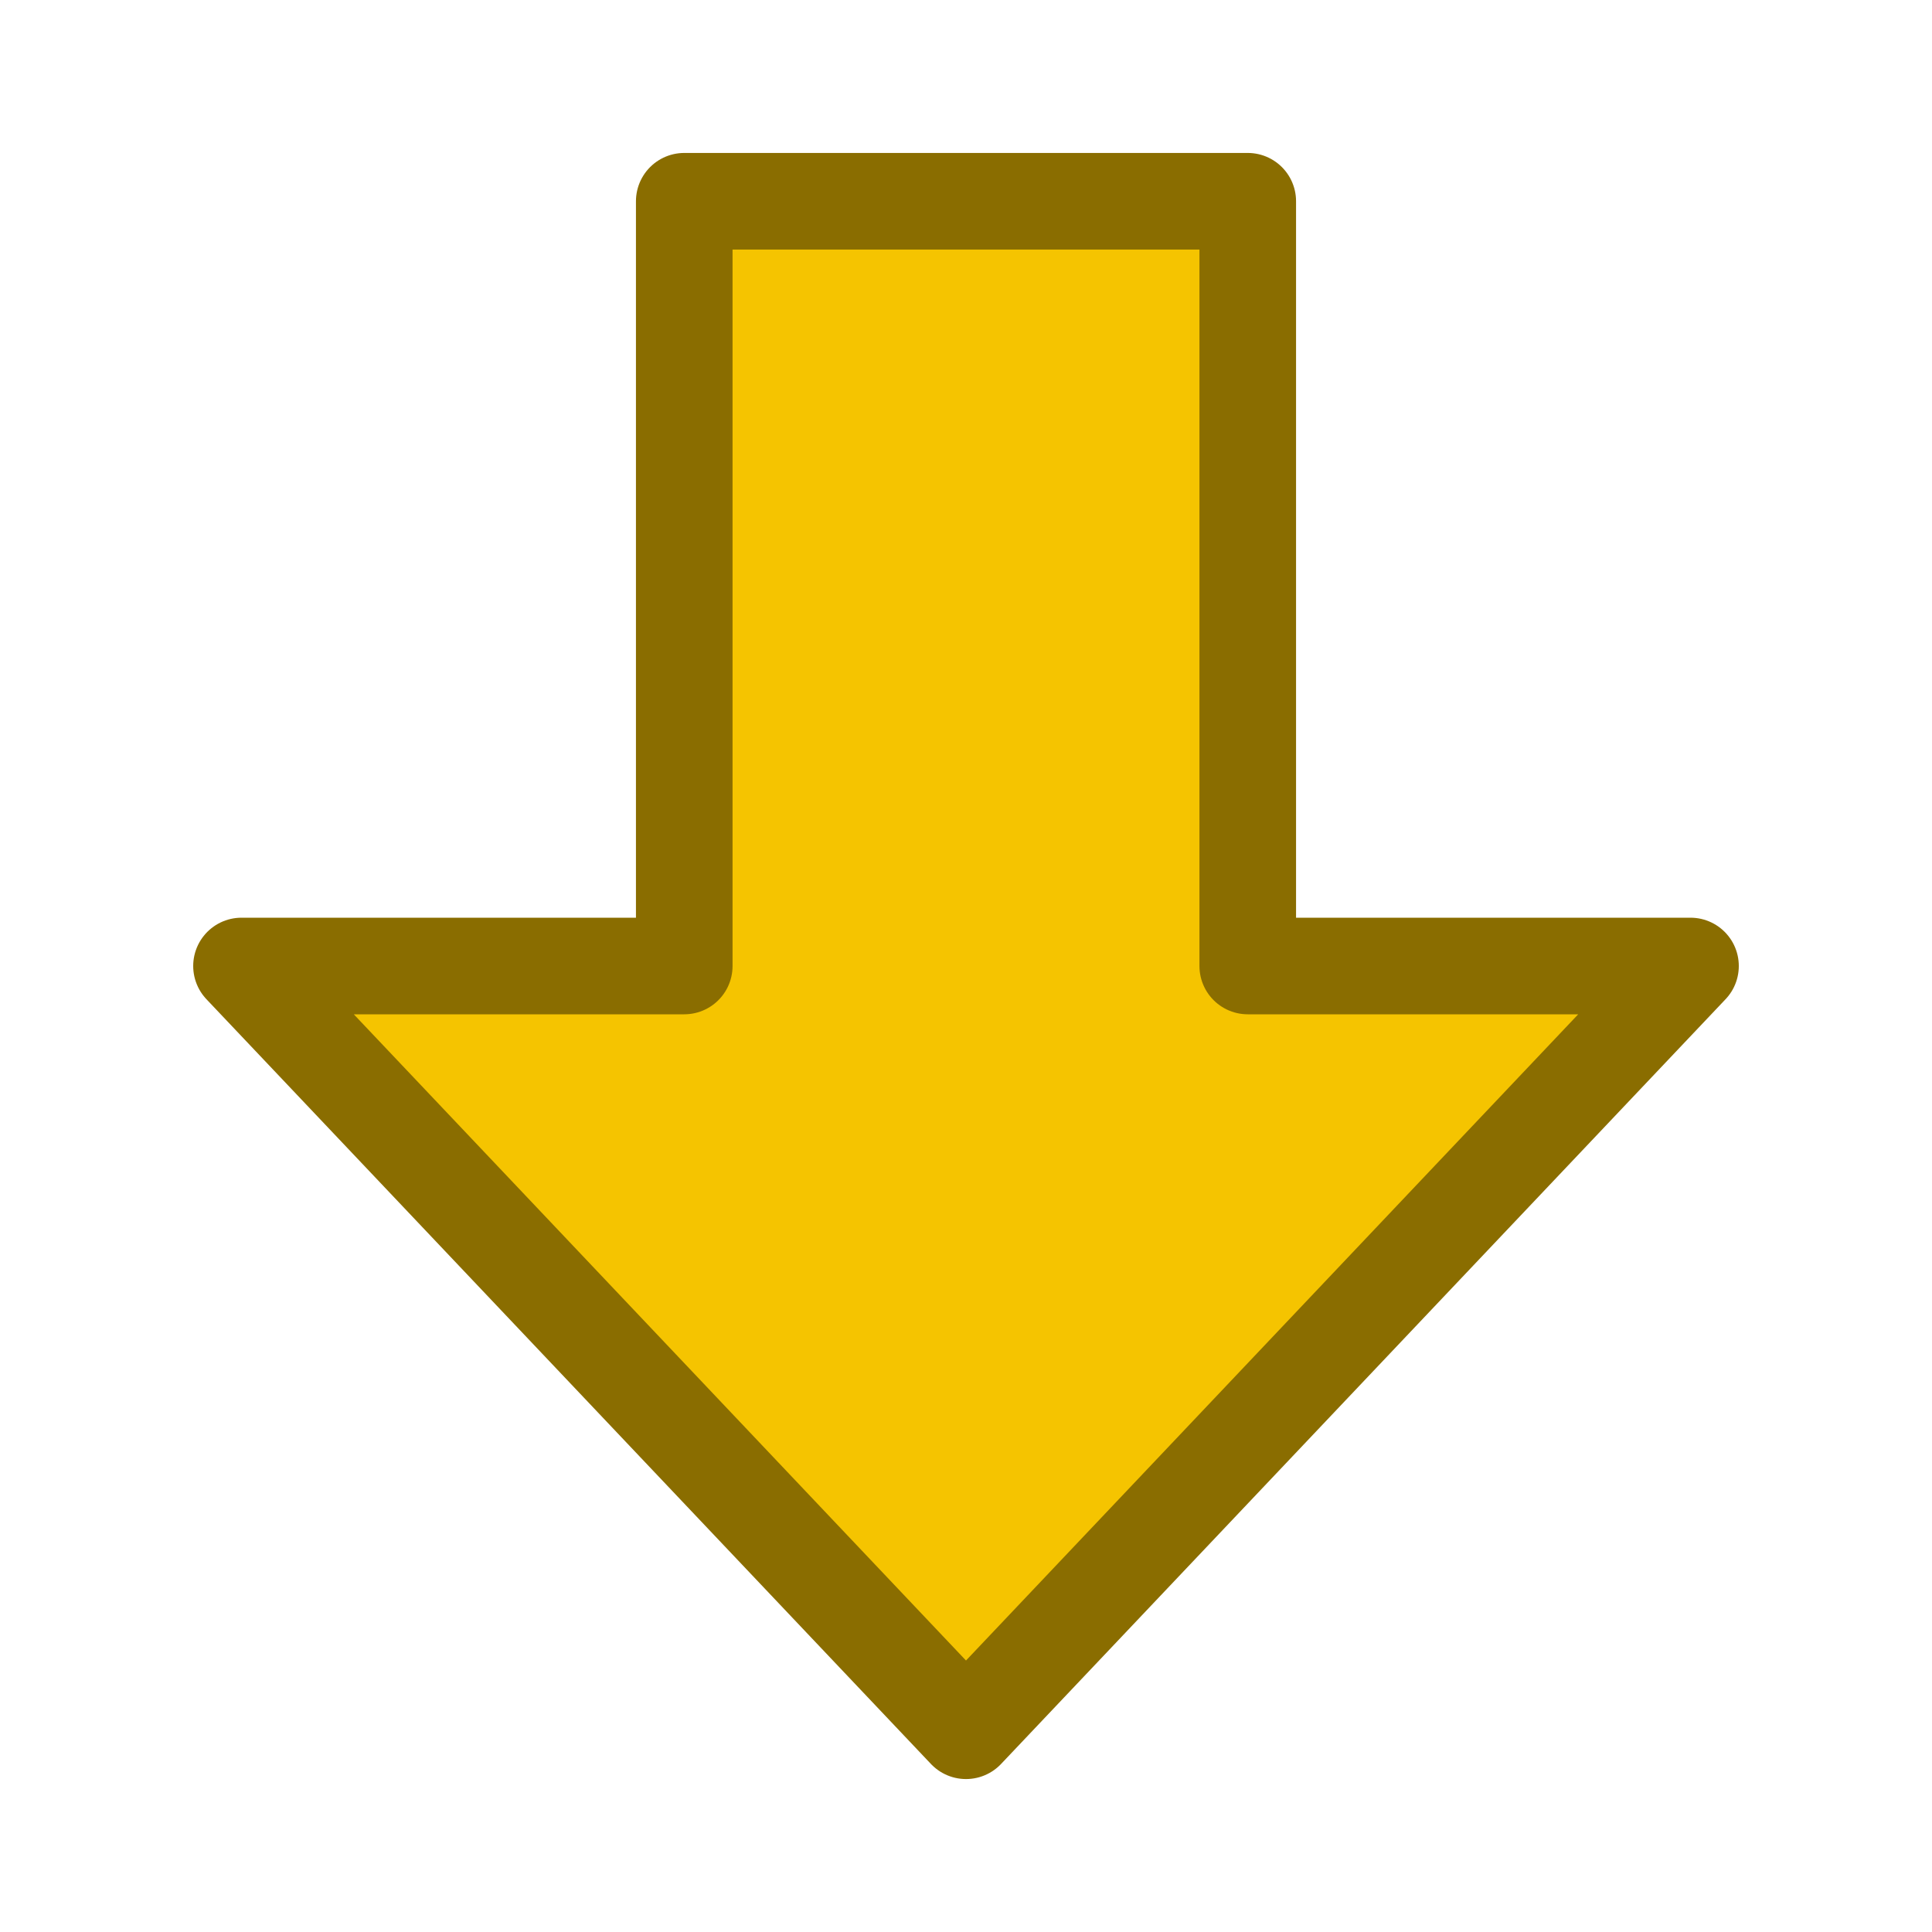
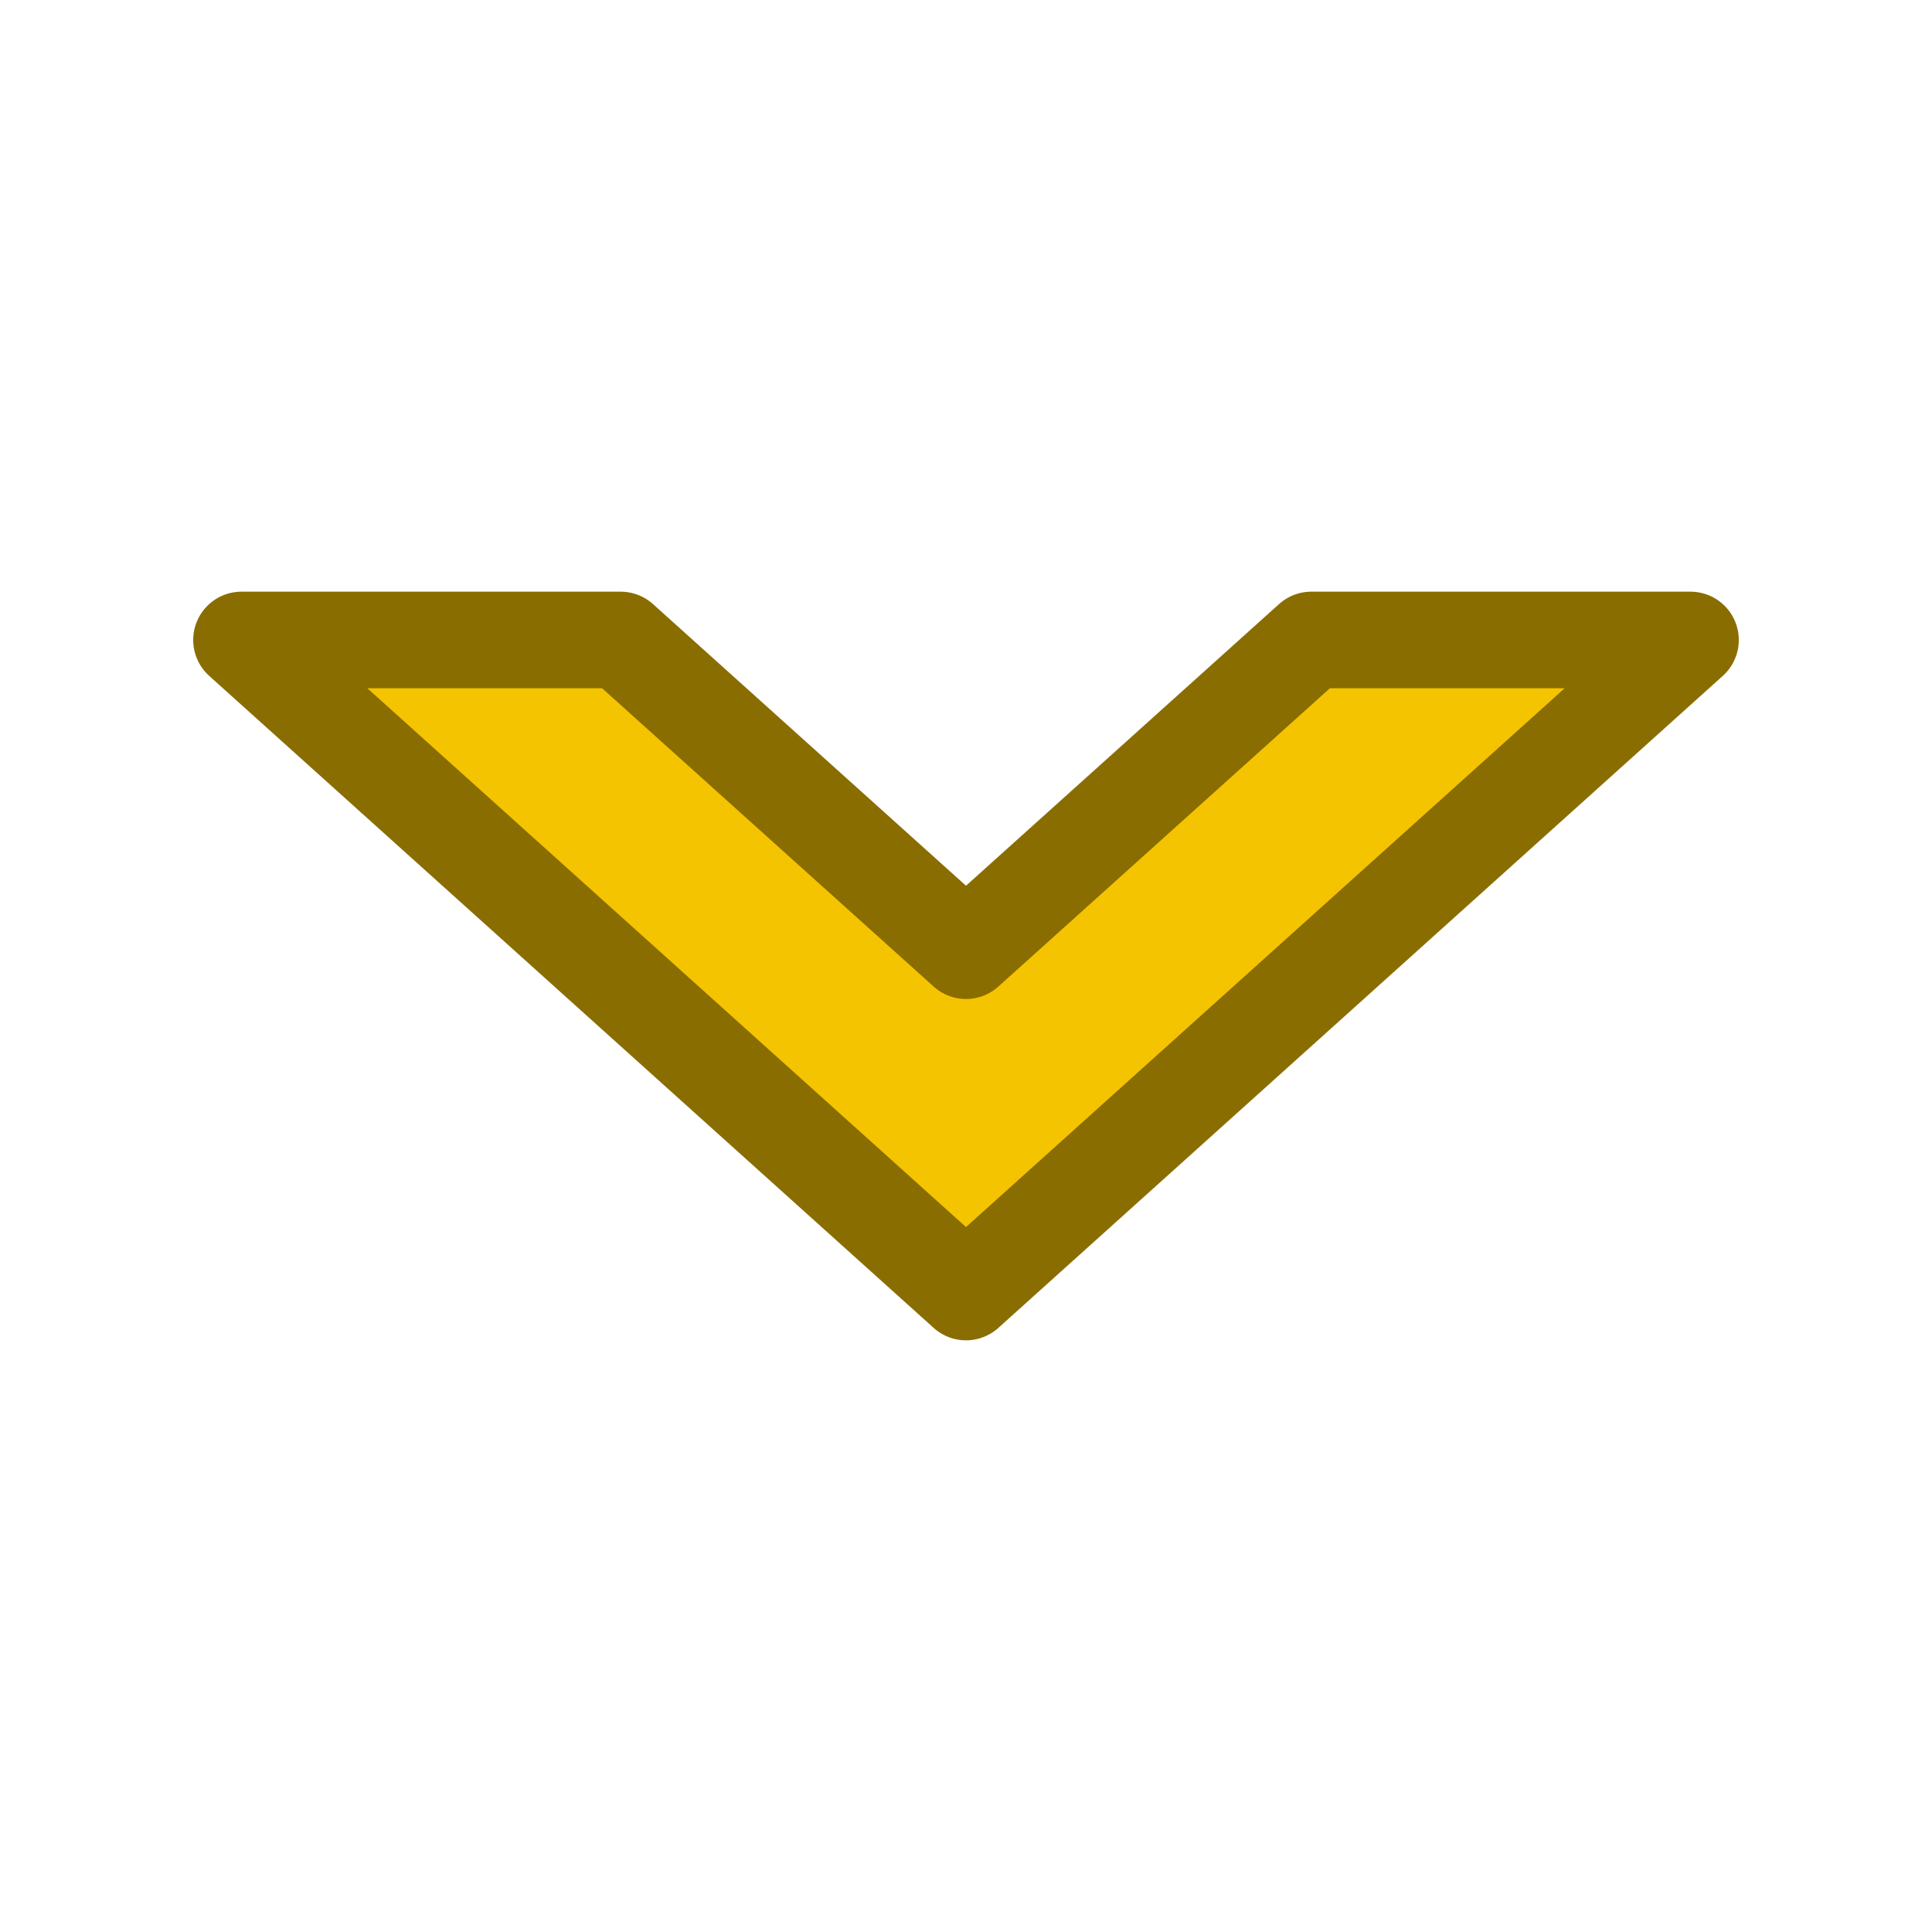
<svg xmlns="http://www.w3.org/2000/svg" viewBox="0 0 24 24" width="24" height="24">
-   <path d="M12 21.5L21 12h-5.5V2.5h-7V12H3Z" fill="#F5C400" stroke="#8A6D00" stroke-width="1.2" stroke-linejoin="round" />
+   <path d="M3 7.95L12 16.05L21 7.95L16.29 7.95L12 11.81L7.71 7.95Z" fill="#F5C400" stroke="#8A6D00" stroke-width="1.2" stroke-linejoin="round" />
</svg>
